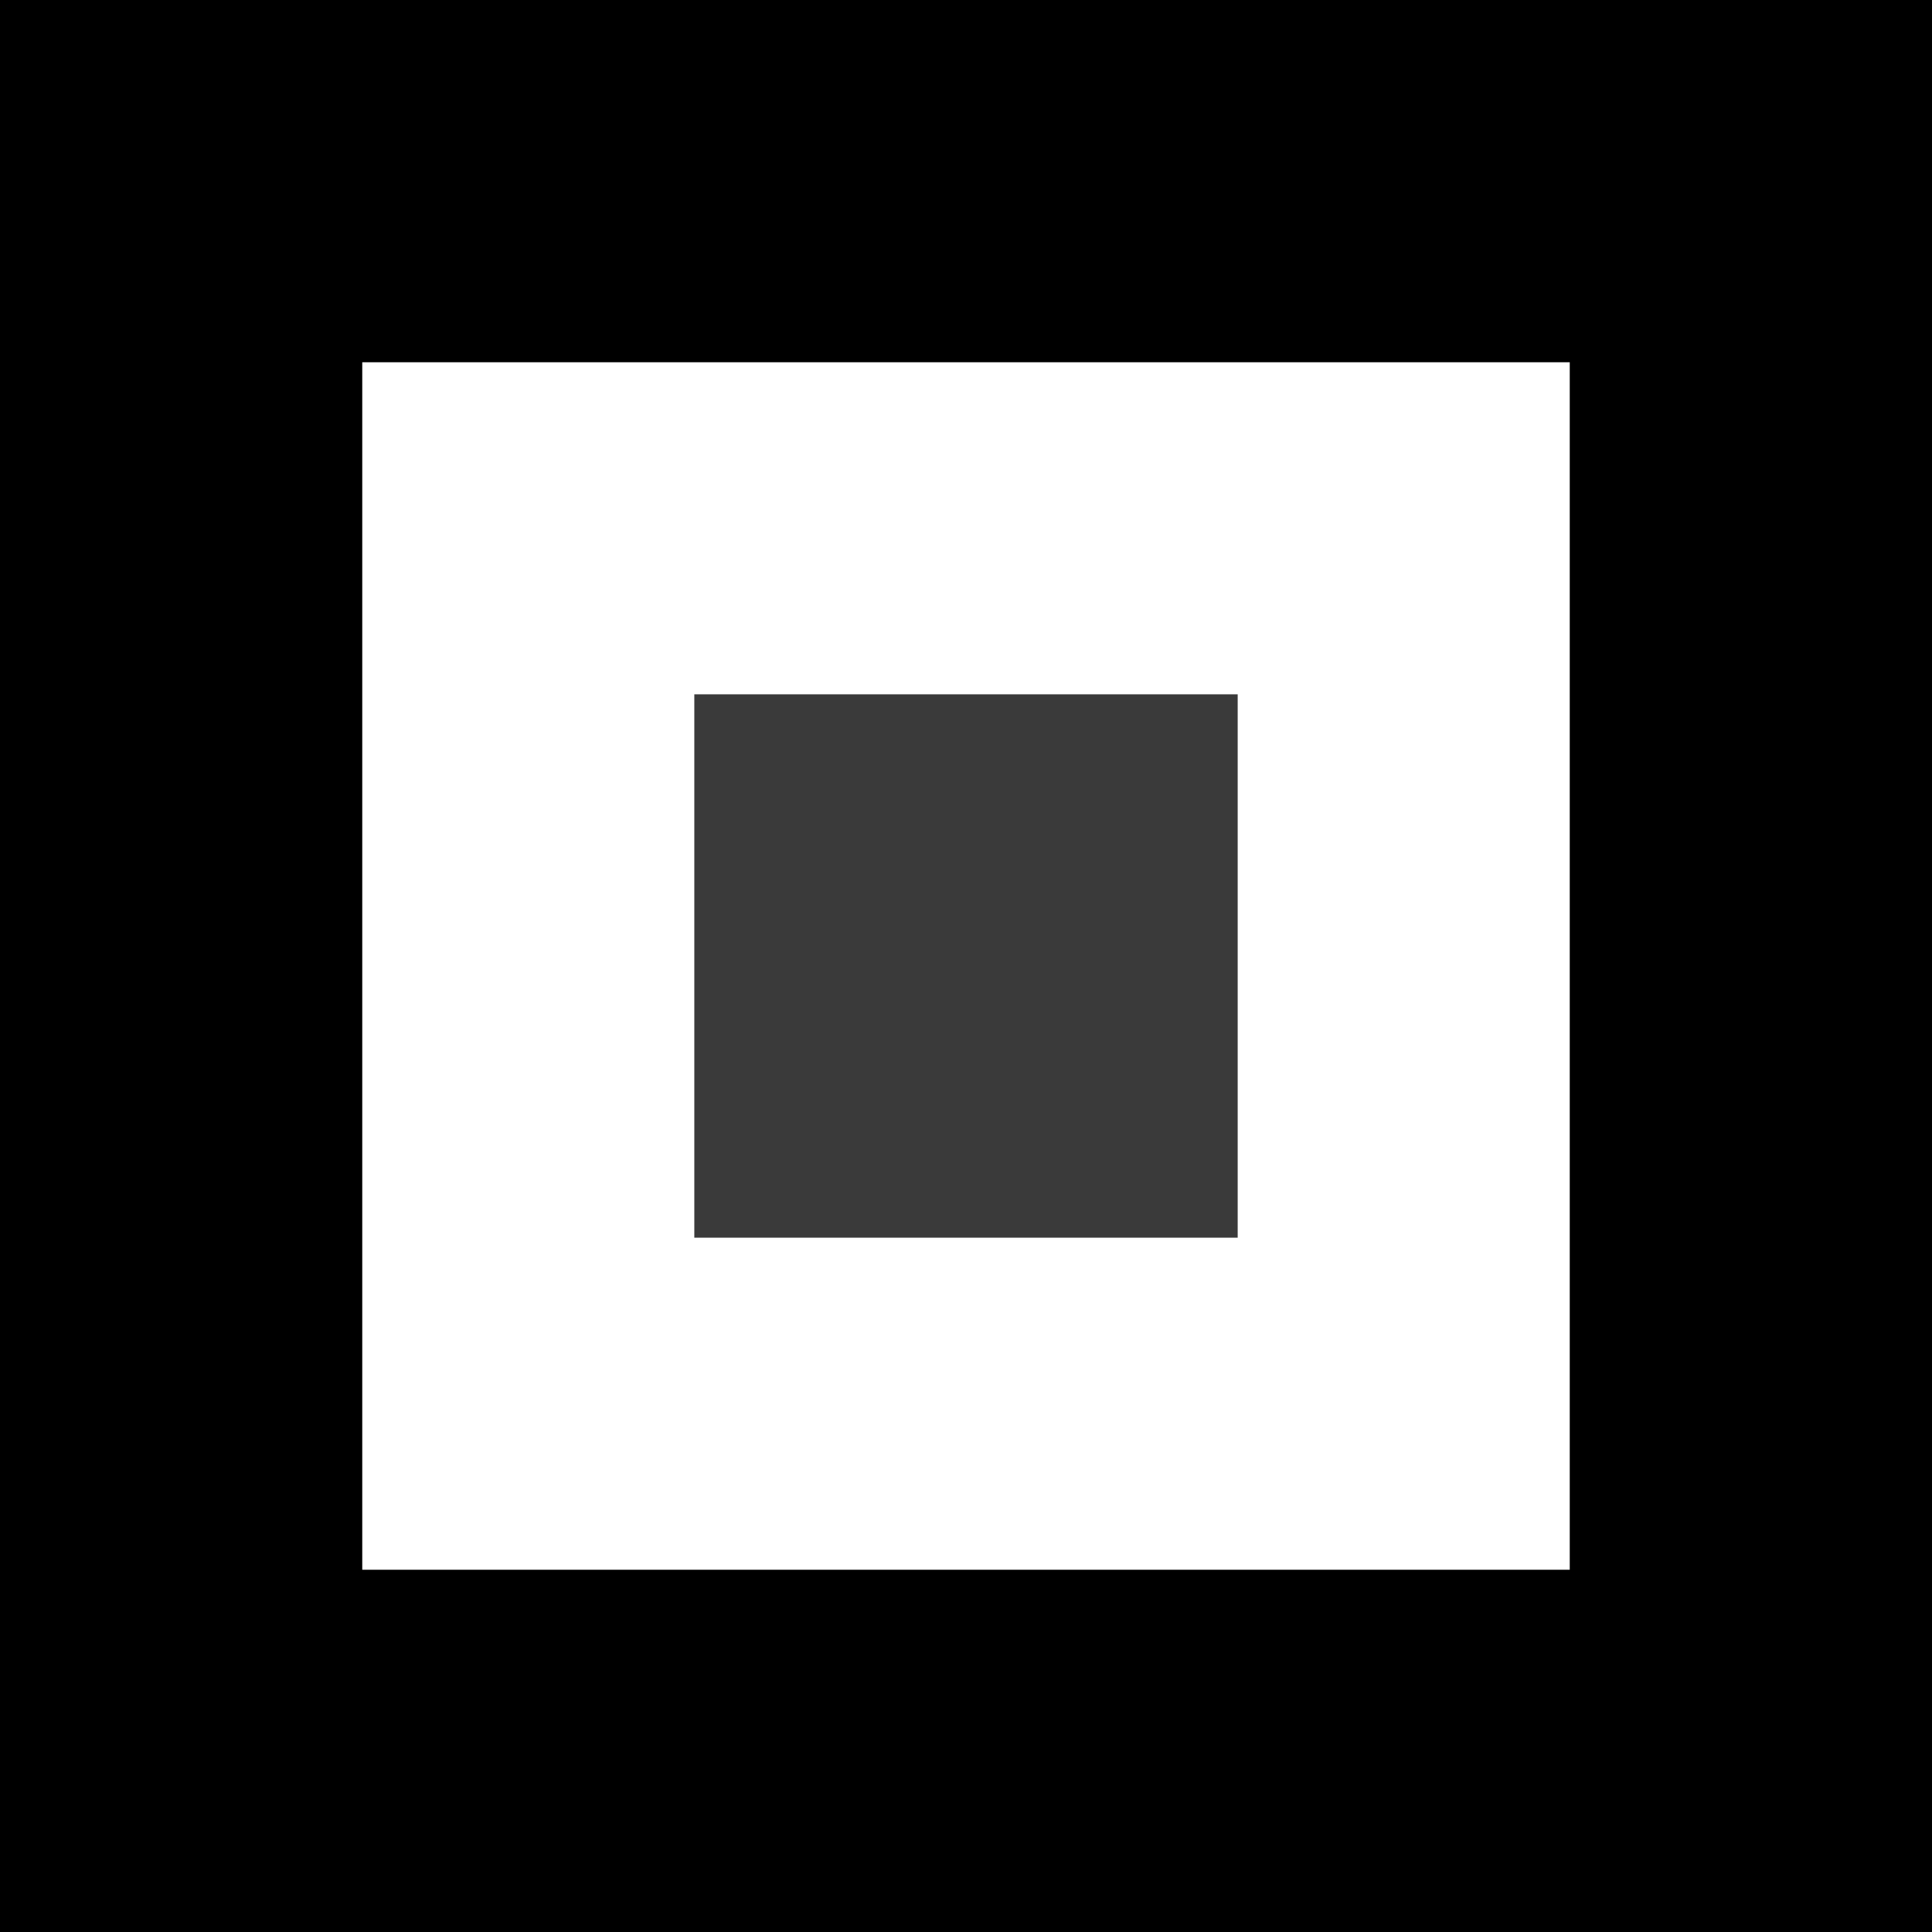
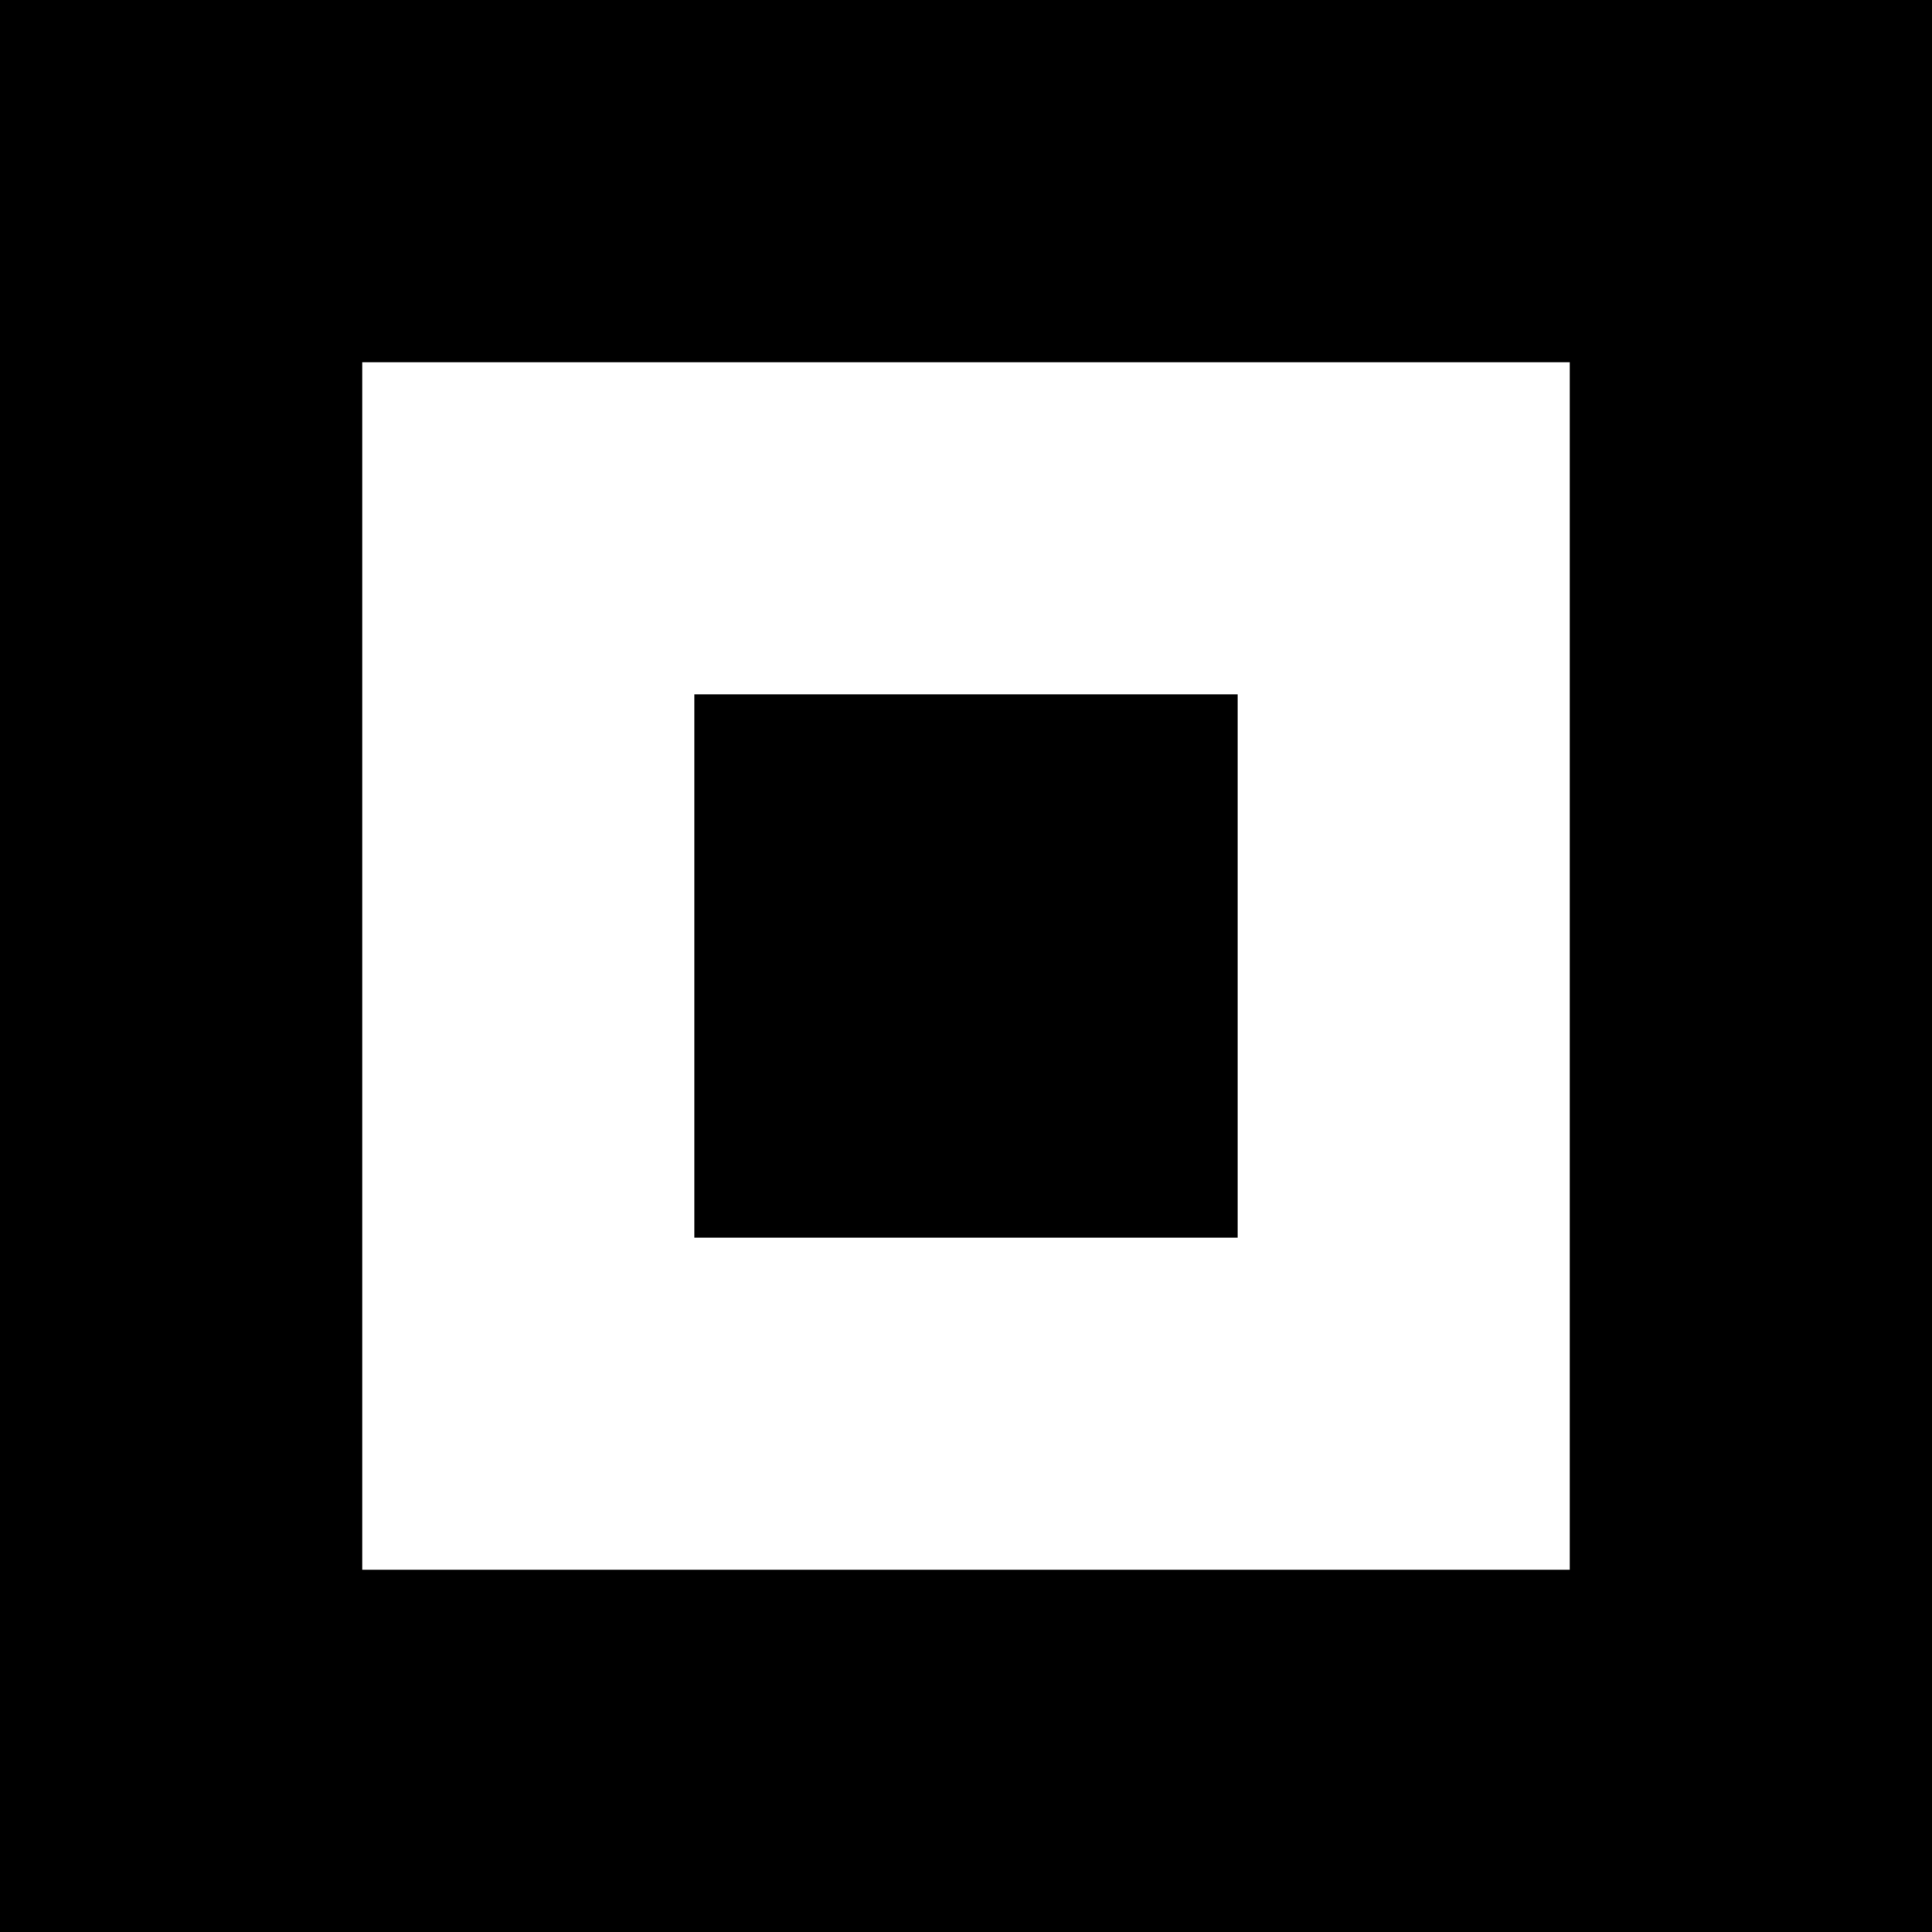
<svg xmlns="http://www.w3.org/2000/svg" width="64" height="64" viewBox="0 0 64 64" fill="none">
-   <g id="shapes/nautical/nautical_w_01" clip-path="url(#clip0_2012_1917)">
-     <rect width="64" height="64" fill="white" style="fill:white;fill-opacity:1;" />
+   <g id="shapes/nautical/nautical_w_01" clip-path="url(#clip0_2013_4418)">
    <rect id="slot_1" width="64" height="64" fill="white" style="fill:white;fill-opacity:1;" />
    <path id="slot_2" d="M64 64H0V0H64V64ZM12 12V52H52V12H12Z" fill="black" style="fill:black;fill-opacity:1;" />
-     <rect id="slot_3" x="23" y="23" width="18" height="18" fill="#3A3A3A" style="fill:#3A3A3A;fill:color(display-p3 0.228 0.228 0.228);fill-opacity:1;" />
+     <rect id="slot_3" x="23" y="23" width="18" height="18" fill="black" style="fill:black;fill-opacity:1;" />
  </g>
  <defs>
-     <clipPath id="clip0_2012_1917">
+     <clipPath id="clip0_2013_4418">
      <rect width="64" height="64" fill="white" style="fill:white;fill-opacity:1;" />
    </clipPath>
  </defs>
</svg>
